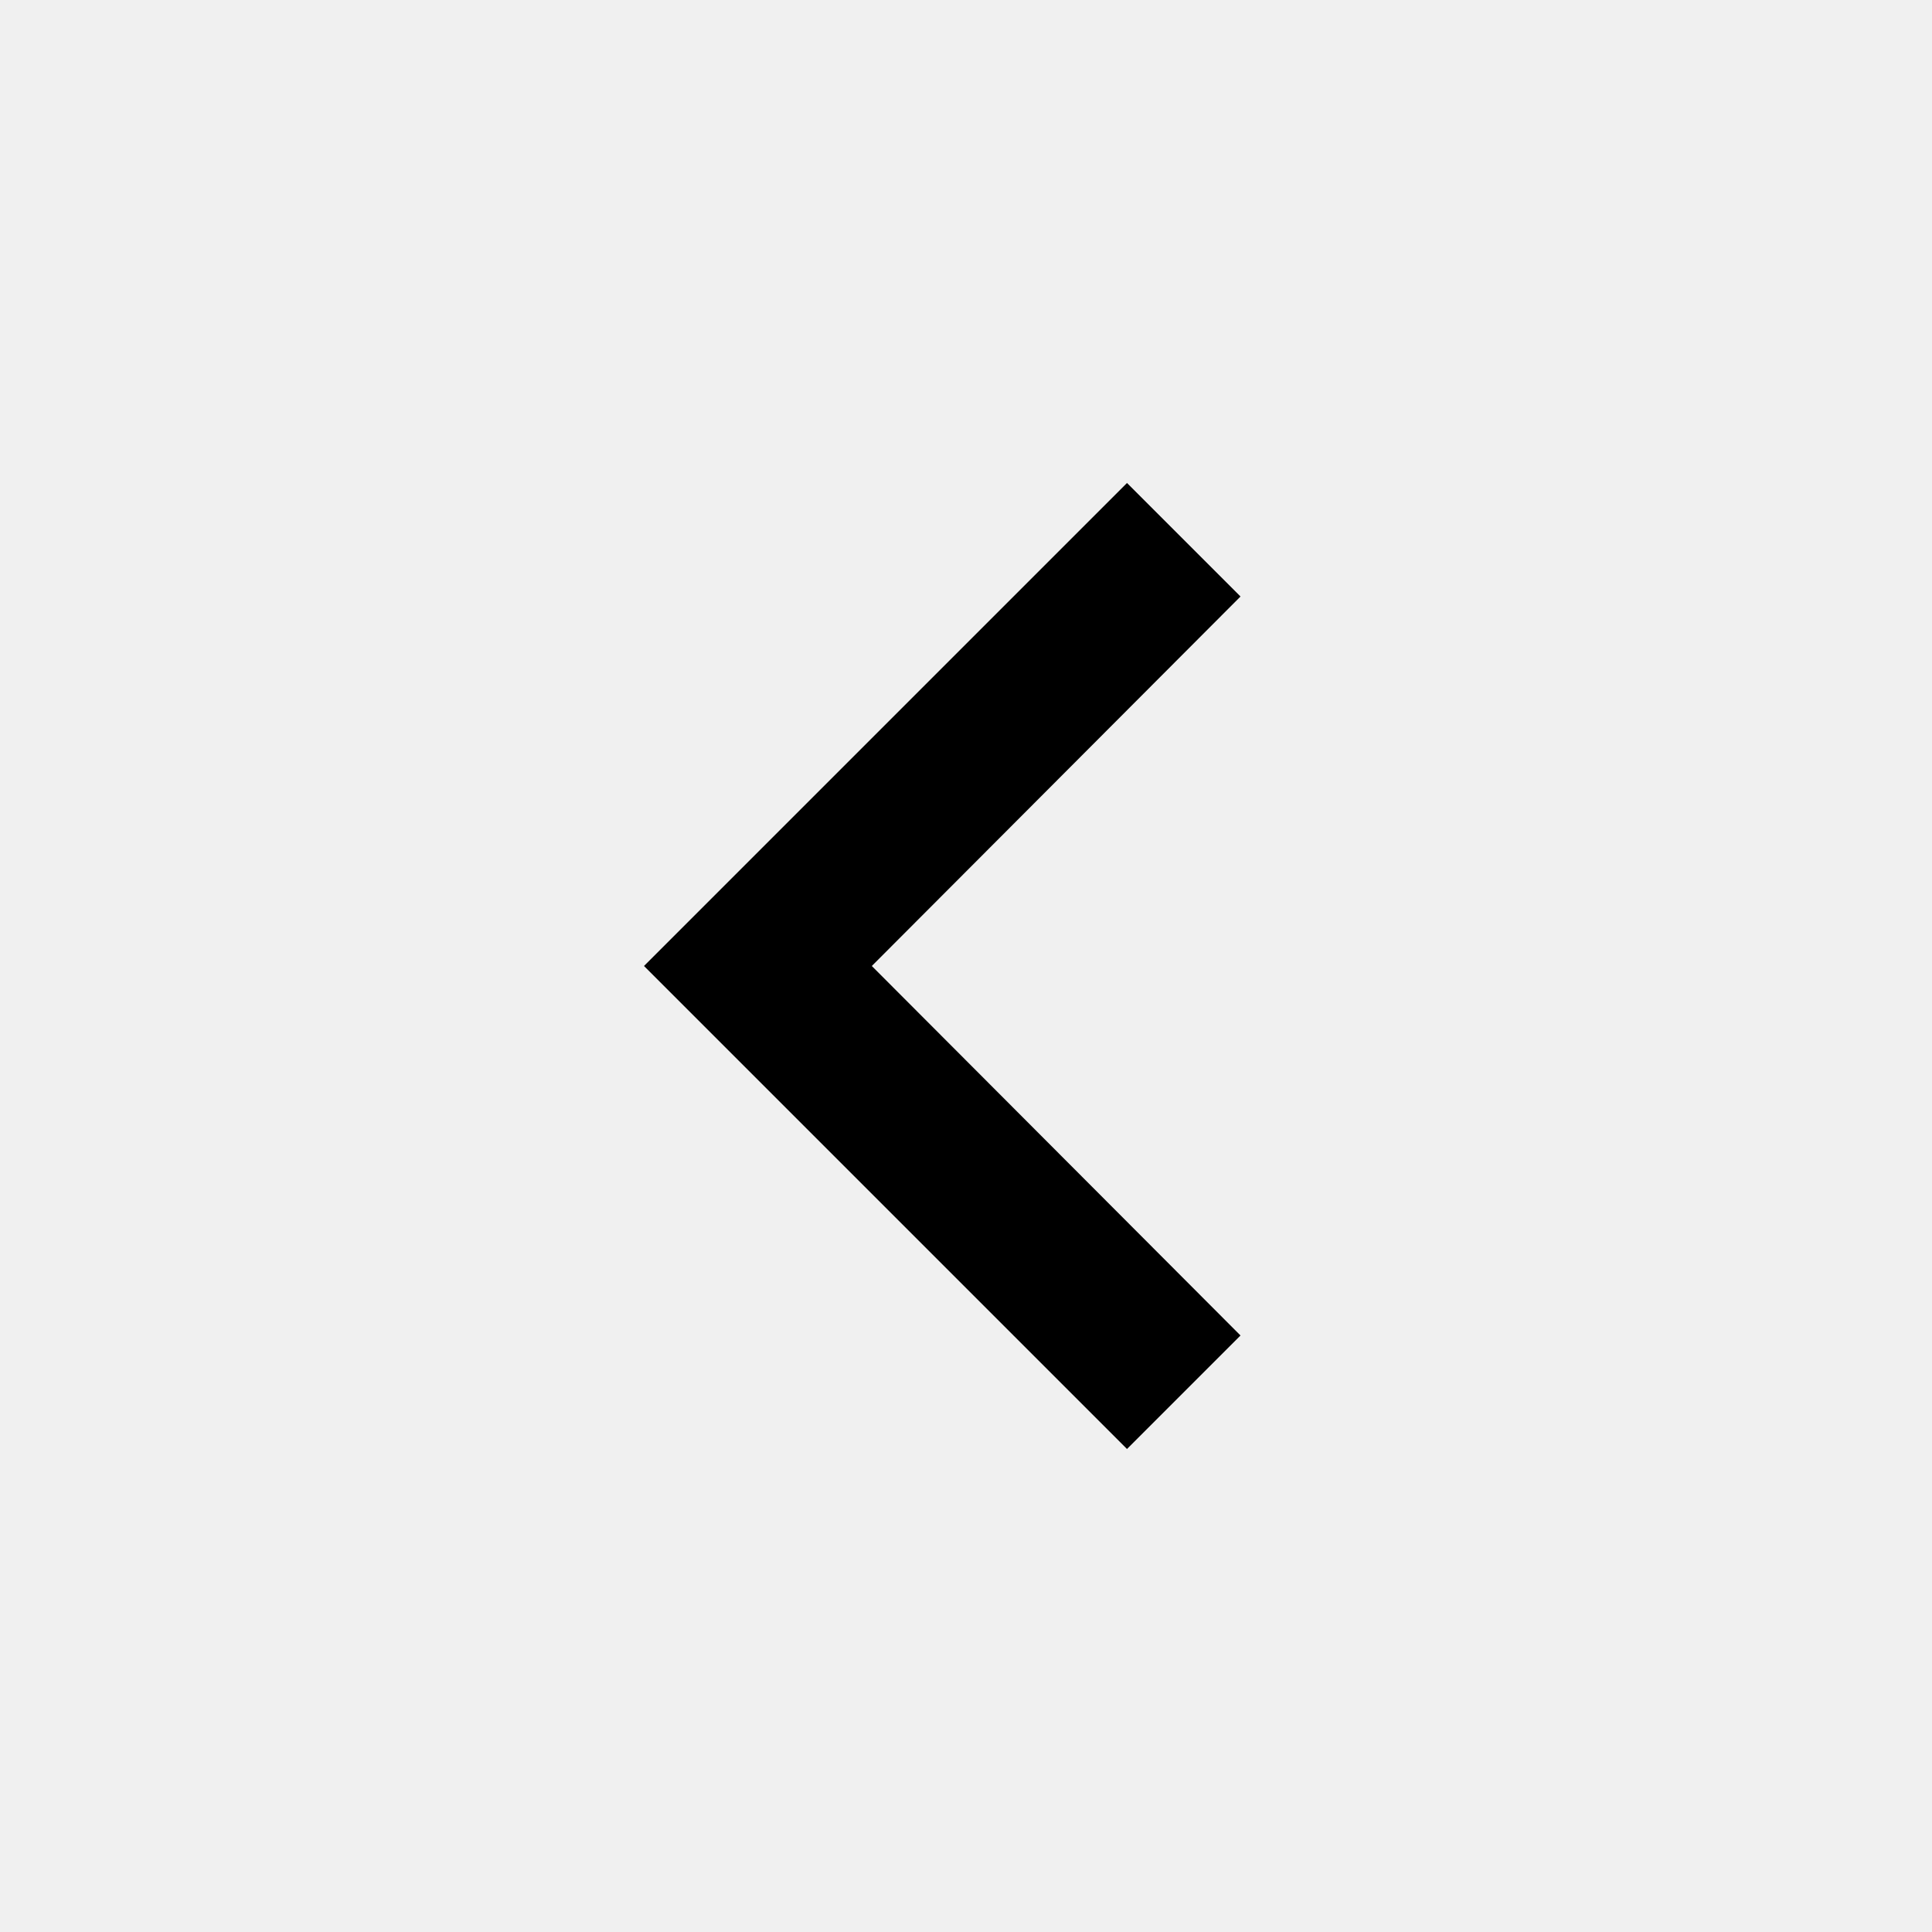
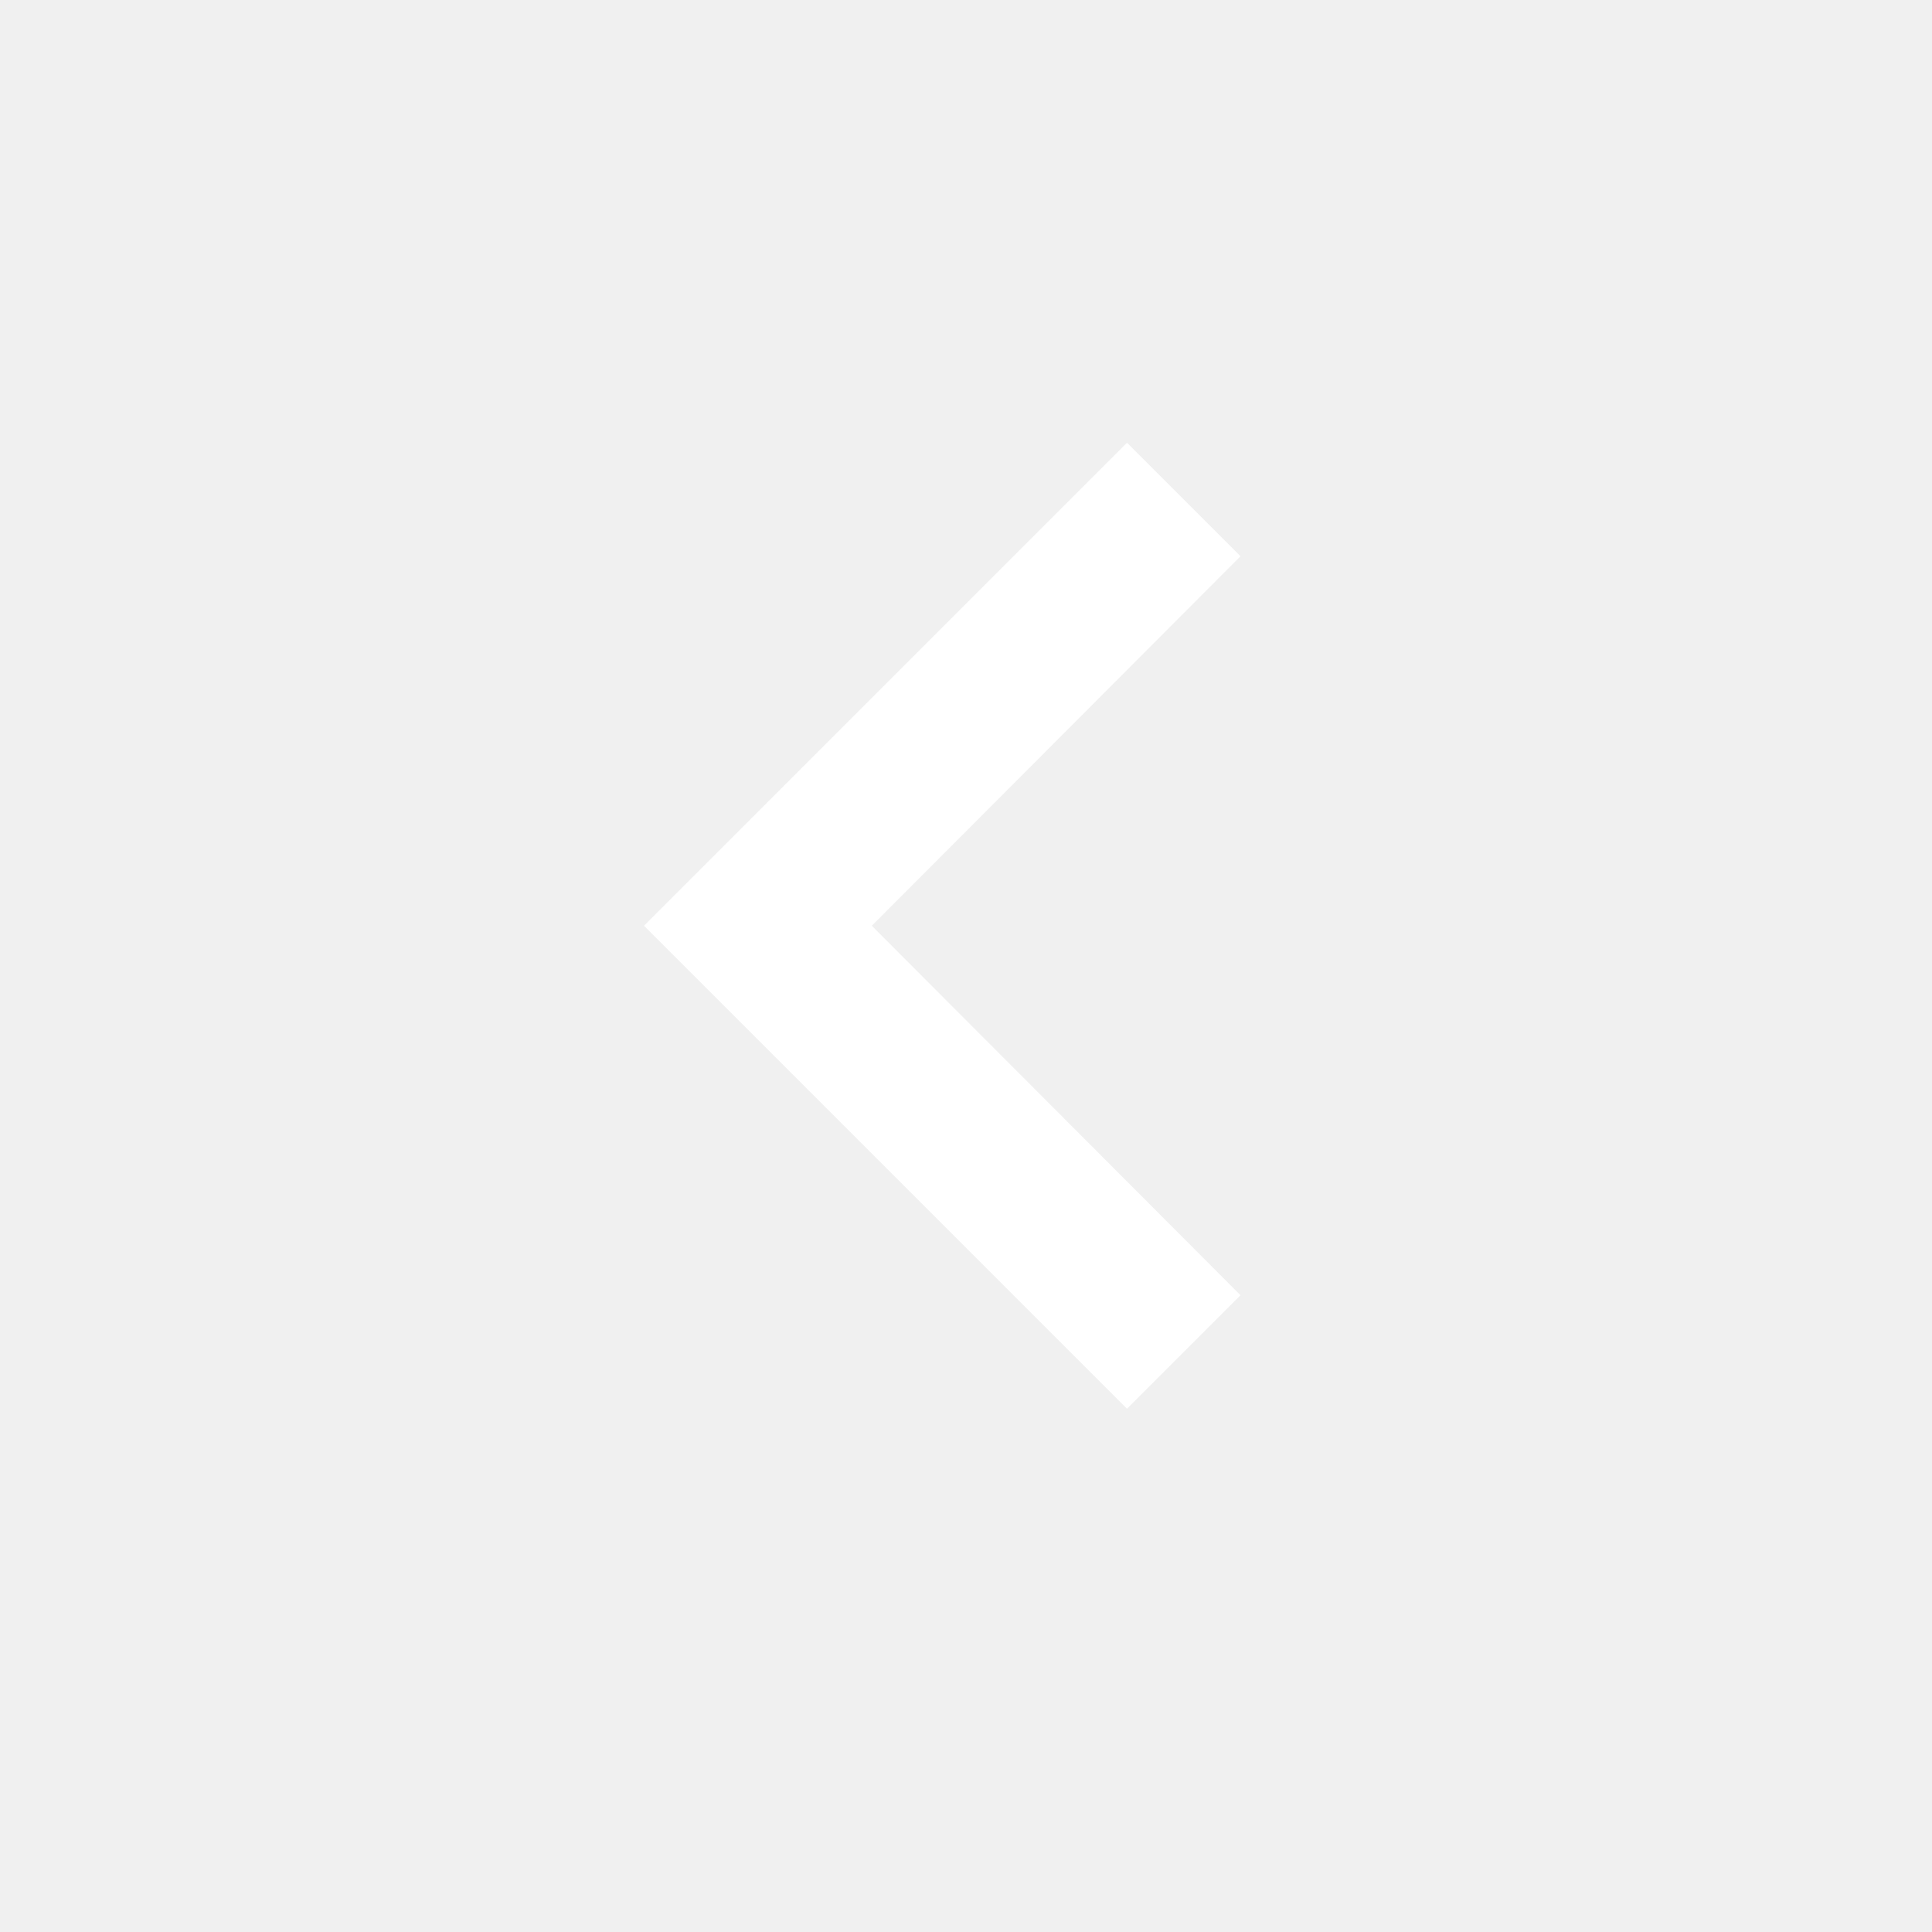
- <svg xmlns="http://www.w3.org/2000/svg" fill="#000000" height="24" viewBox="0 0 24 24" width="24">
-   <path d="M15.41 7.41L14 6l-6 6 6 6 1.41-1.41L10.83 12z" />
-   <path d="M0 0h24v24H0z" fill="none" />
+ <svg xmlns="http://www.w3.org/2000/svg" fill="#FFFFFF" height="24" viewBox="0 0 24 24" width="24">
+   <path d="M15.41 16.09l-4.58-4.59 4.58-4.59L14 5.5l-6 6 6 6z" />
+   <path d="M0-.5h24v24H0z" fill="none" />
</svg>
